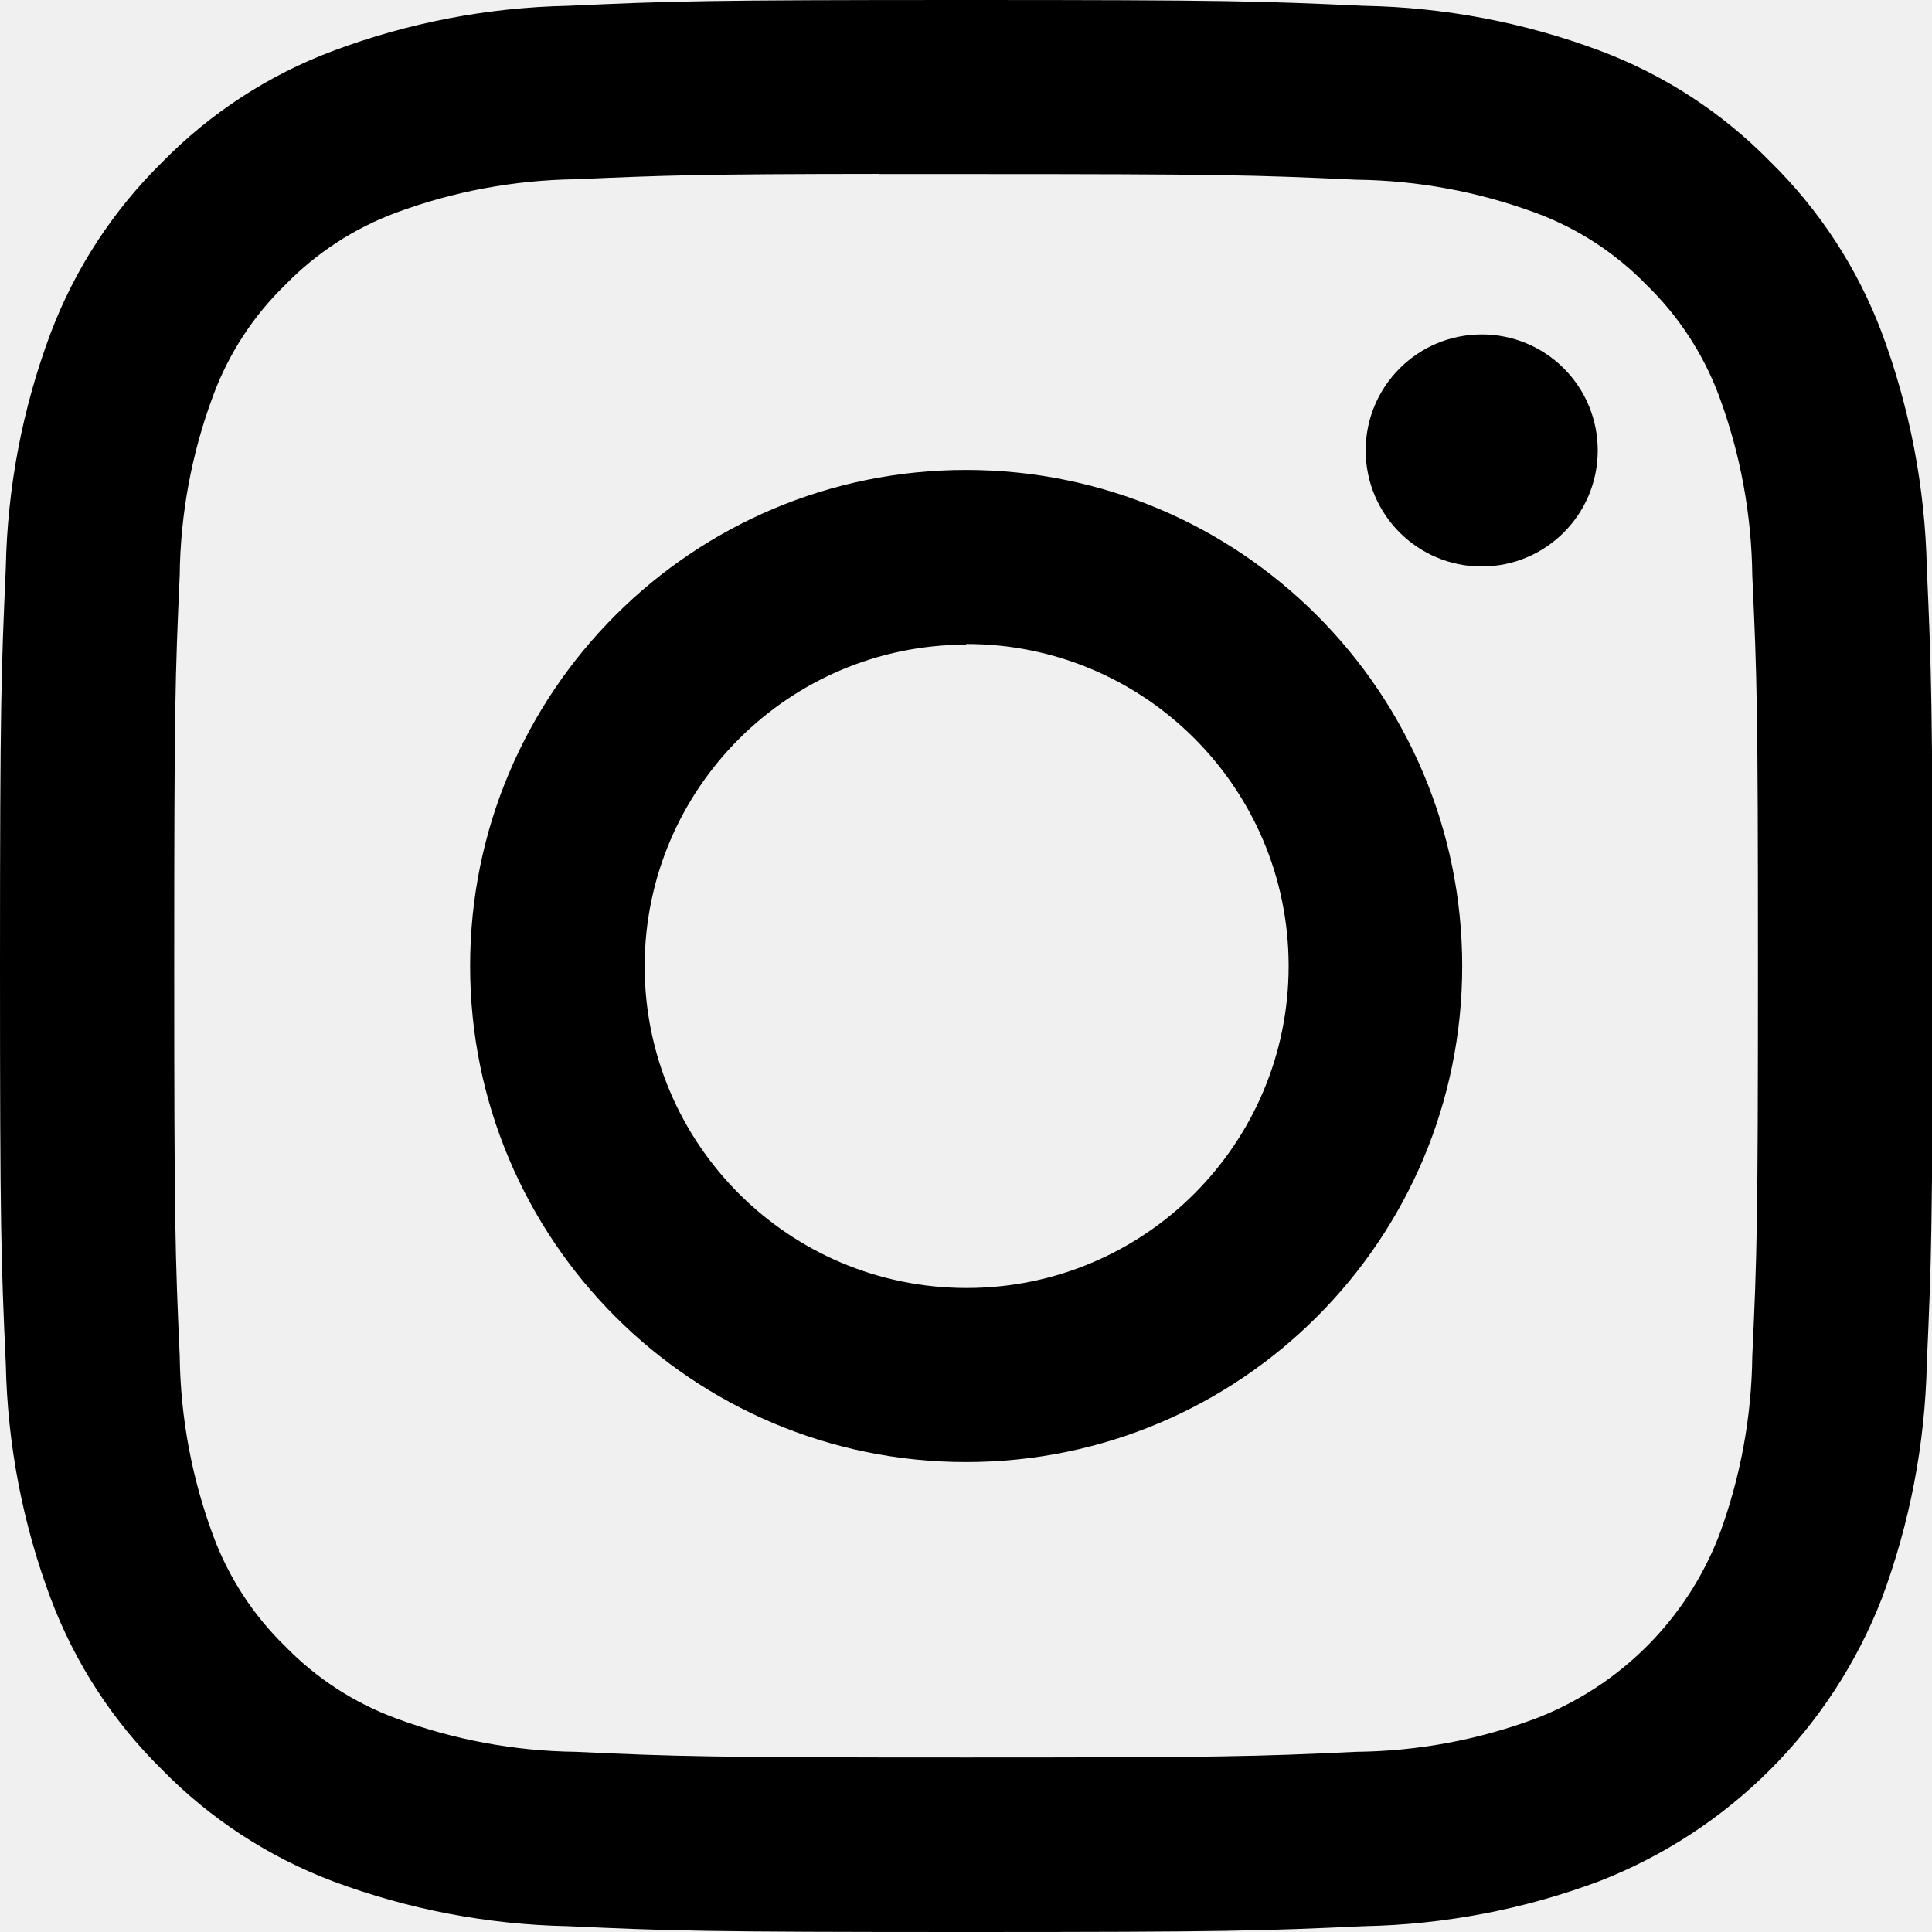
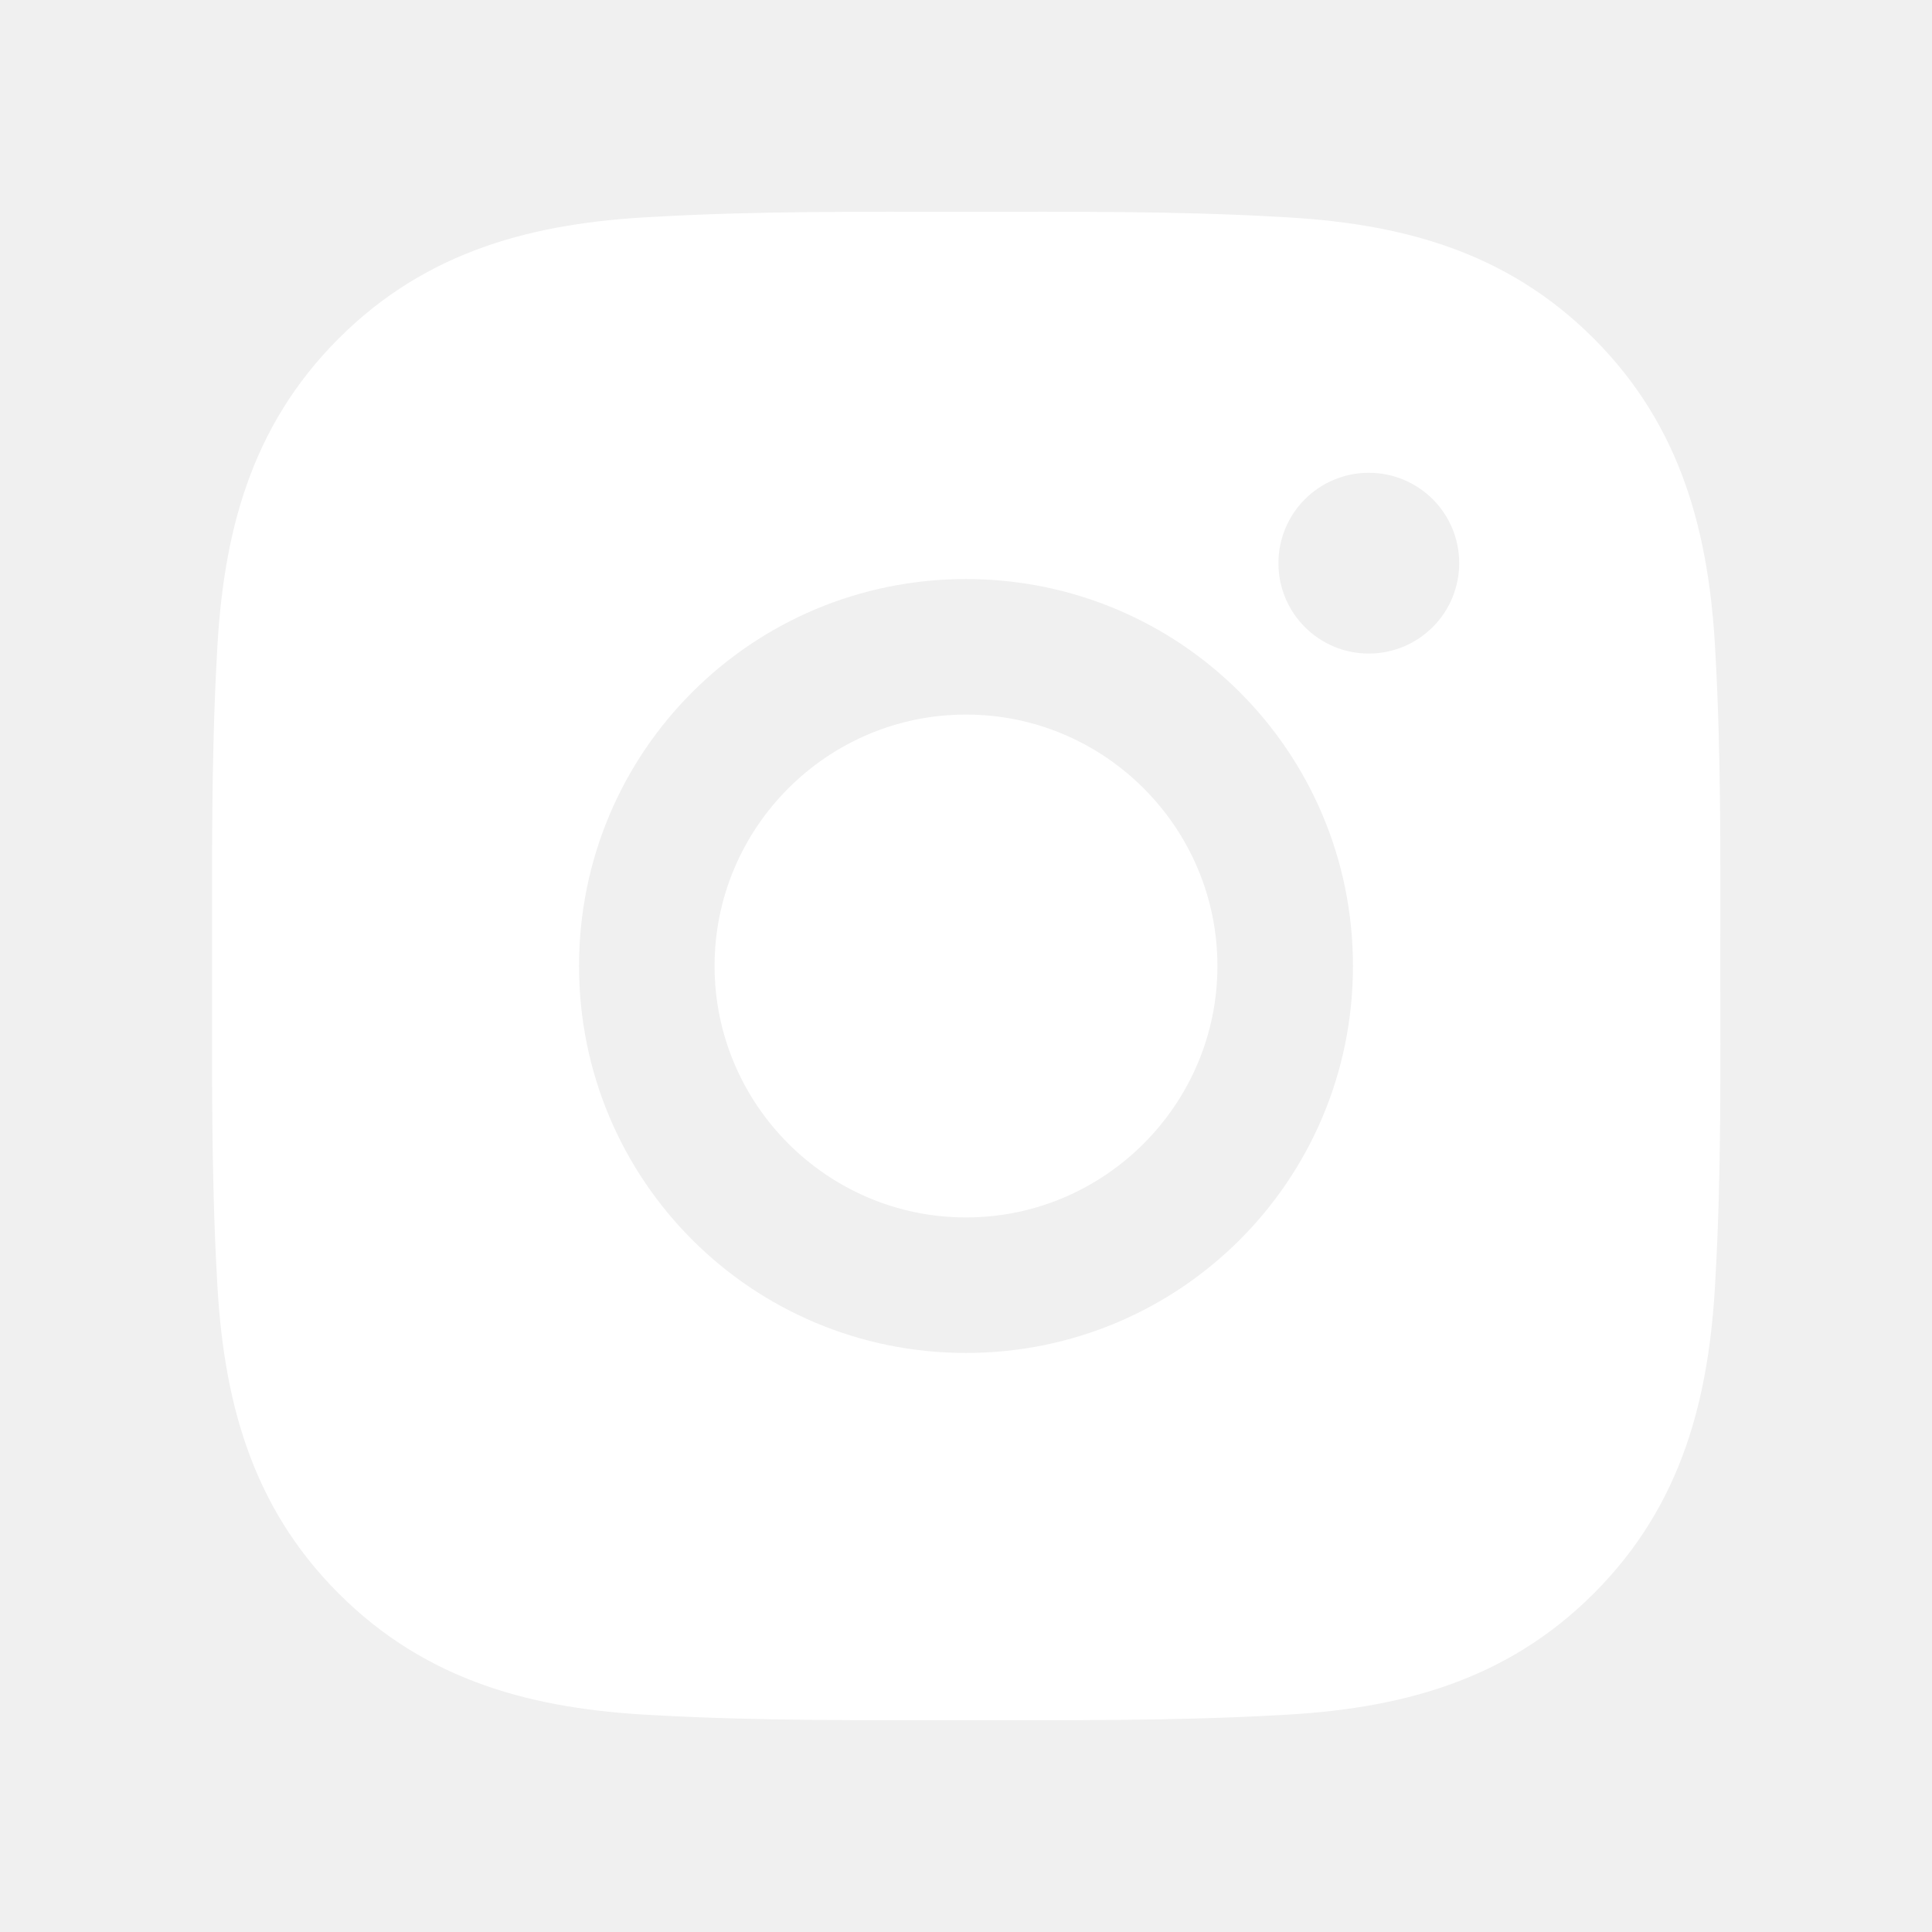
- <svg xmlns="http://www.w3.org/2000/svg" id="Layer_1" data-name="Layer 1" viewBox="0 0 122.88 122.88">
-   <path d="M61.45,0C44.76,0,42.66.07,36.11.37A45.08,45.08,0,0,0,21.2,3.23a29.86,29.86,0,0,0-10.88,7.08,30.26,30.26,0,0,0-7.1,10.88A44.92,44.92,0,0,0,.37,36.11C.08,42.66,0,44.75,0,61.44S.07,80.21.37,86.77a45.08,45.08,0,0,0,2.86,14.91,30.12,30.12,0,0,0,7.08,10.88,30.13,30.13,0,0,0,10.88,7.1,45.17,45.17,0,0,0,14.92,2.85c6.55.3,8.64.37,25.33.37s18.77-.07,25.33-.37a45.17,45.17,0,0,0,14.92-2.85,31.54,31.54,0,0,0,18-18,45.6,45.6,0,0,0,2.86-14.91c.29-6.55.37-8.64.37-25.33s-.08-18.78-.37-25.33a45.66,45.66,0,0,0-2.86-14.92,30.1,30.1,0,0,0-7.09-10.88,29.77,29.77,0,0,0-10.88-7.08A45.14,45.14,0,0,0,86.76.37C80.2.07,78.12,0,61.43,0ZM55.93,11.07h5.52c16.4,0,18.34.06,24.82.36a34,34,0,0,1,11.41,2.11,19,19,0,0,1,7.06,4.6,19.16,19.16,0,0,1,4.6,7.06,34,34,0,0,1,2.11,11.41c.3,6.47.36,8.42.36,24.82s-.06,18.34-.36,24.82a33.89,33.89,0,0,1-2.11,11.4A20.35,20.35,0,0,1,97.68,109.3a33.64,33.64,0,0,1-11.41,2.12c-6.47.3-8.42.36-24.82.36s-18.35-.06-24.83-.36a34,34,0,0,1-11.41-2.12,19,19,0,0,1-7.07-4.59,19,19,0,0,1-4.59-7.06,34,34,0,0,1-2.12-11.41c-.29-6.48-.35-8.42-.35-24.83s.06-18.34.35-24.82a33.7,33.7,0,0,1,2.12-11.41,19,19,0,0,1,4.59-7.06,19.12,19.12,0,0,1,7.07-4.6A34.22,34.22,0,0,1,36.62,11.4c5.67-.25,7.86-.33,19.31-.34Zm38.31,10.2a7.38,7.38,0,1,0,7.38,7.37,7.37,7.37,0,0,0-7.38-7.37ZM61.45,29.89A31.55,31.55,0,1,0,93,61.44,31.56,31.56,0,0,0,61.45,29.89Zm0,11.07A20.48,20.48,0,1,1,41,61.44,20.48,20.48,0,0,1,61.45,41Z" />
+ <svg xmlns="http://www.w3.org/2000/svg" width="14" height="14" viewBox="0 0 14 14" fill="none">
+   <path d="M7 5.178C5.996 5.178 5.178 5.996 5.178 7C5.178 8.003 5.996 8.822 7 8.822C8.004 8.822 8.822 8.003 8.822 7C8.822 5.996 8.004 5.178 7 5.178ZM12.466 7C12.466 6.245 12.473 5.497 12.431 4.744C12.388 3.869 12.188 3.093 11.549 2.453C10.907 1.811 10.132 1.613 9.257 1.571C8.503 1.528 7.755 1.535 7.001 1.535C6.247 1.535 5.499 1.528 4.746 1.571C3.871 1.613 3.094 1.813 2.454 2.453C1.813 3.094 1.615 3.869 1.572 4.744C1.53 5.499 1.537 6.247 1.537 7C1.537 7.753 1.53 8.502 1.572 9.256C1.615 10.131 1.814 10.907 2.454 11.547C3.095 12.188 3.871 12.387 4.746 12.429C5.5 12.471 6.248 12.465 7.001 12.465C7.756 12.465 8.504 12.471 9.257 12.429C10.132 12.387 10.909 12.187 11.549 11.547C12.19 10.906 12.388 10.131 12.431 9.256C12.474 8.502 12.466 7.755 12.466 7V7ZM7 9.804C5.448 9.804 4.196 8.552 4.196 7C4.196 5.448 5.448 4.196 7 4.196C8.552 4.196 9.804 5.448 9.804 7C9.804 8.552 8.552 9.804 7 9.804ZM9.919 4.736C9.557 4.736 9.264 4.443 9.264 4.081C9.264 3.719 9.557 3.426 9.919 3.426C10.281 3.426 10.574 3.719 10.574 4.081C10.574 4.167 10.557 4.252 10.524 4.332C10.491 4.411 10.443 4.484 10.382 4.544C10.321 4.605 10.249 4.653 10.17 4.686C10.09 4.719 10.005 4.736 9.919 4.736V4.736Z" fill="white" />
</svg>
